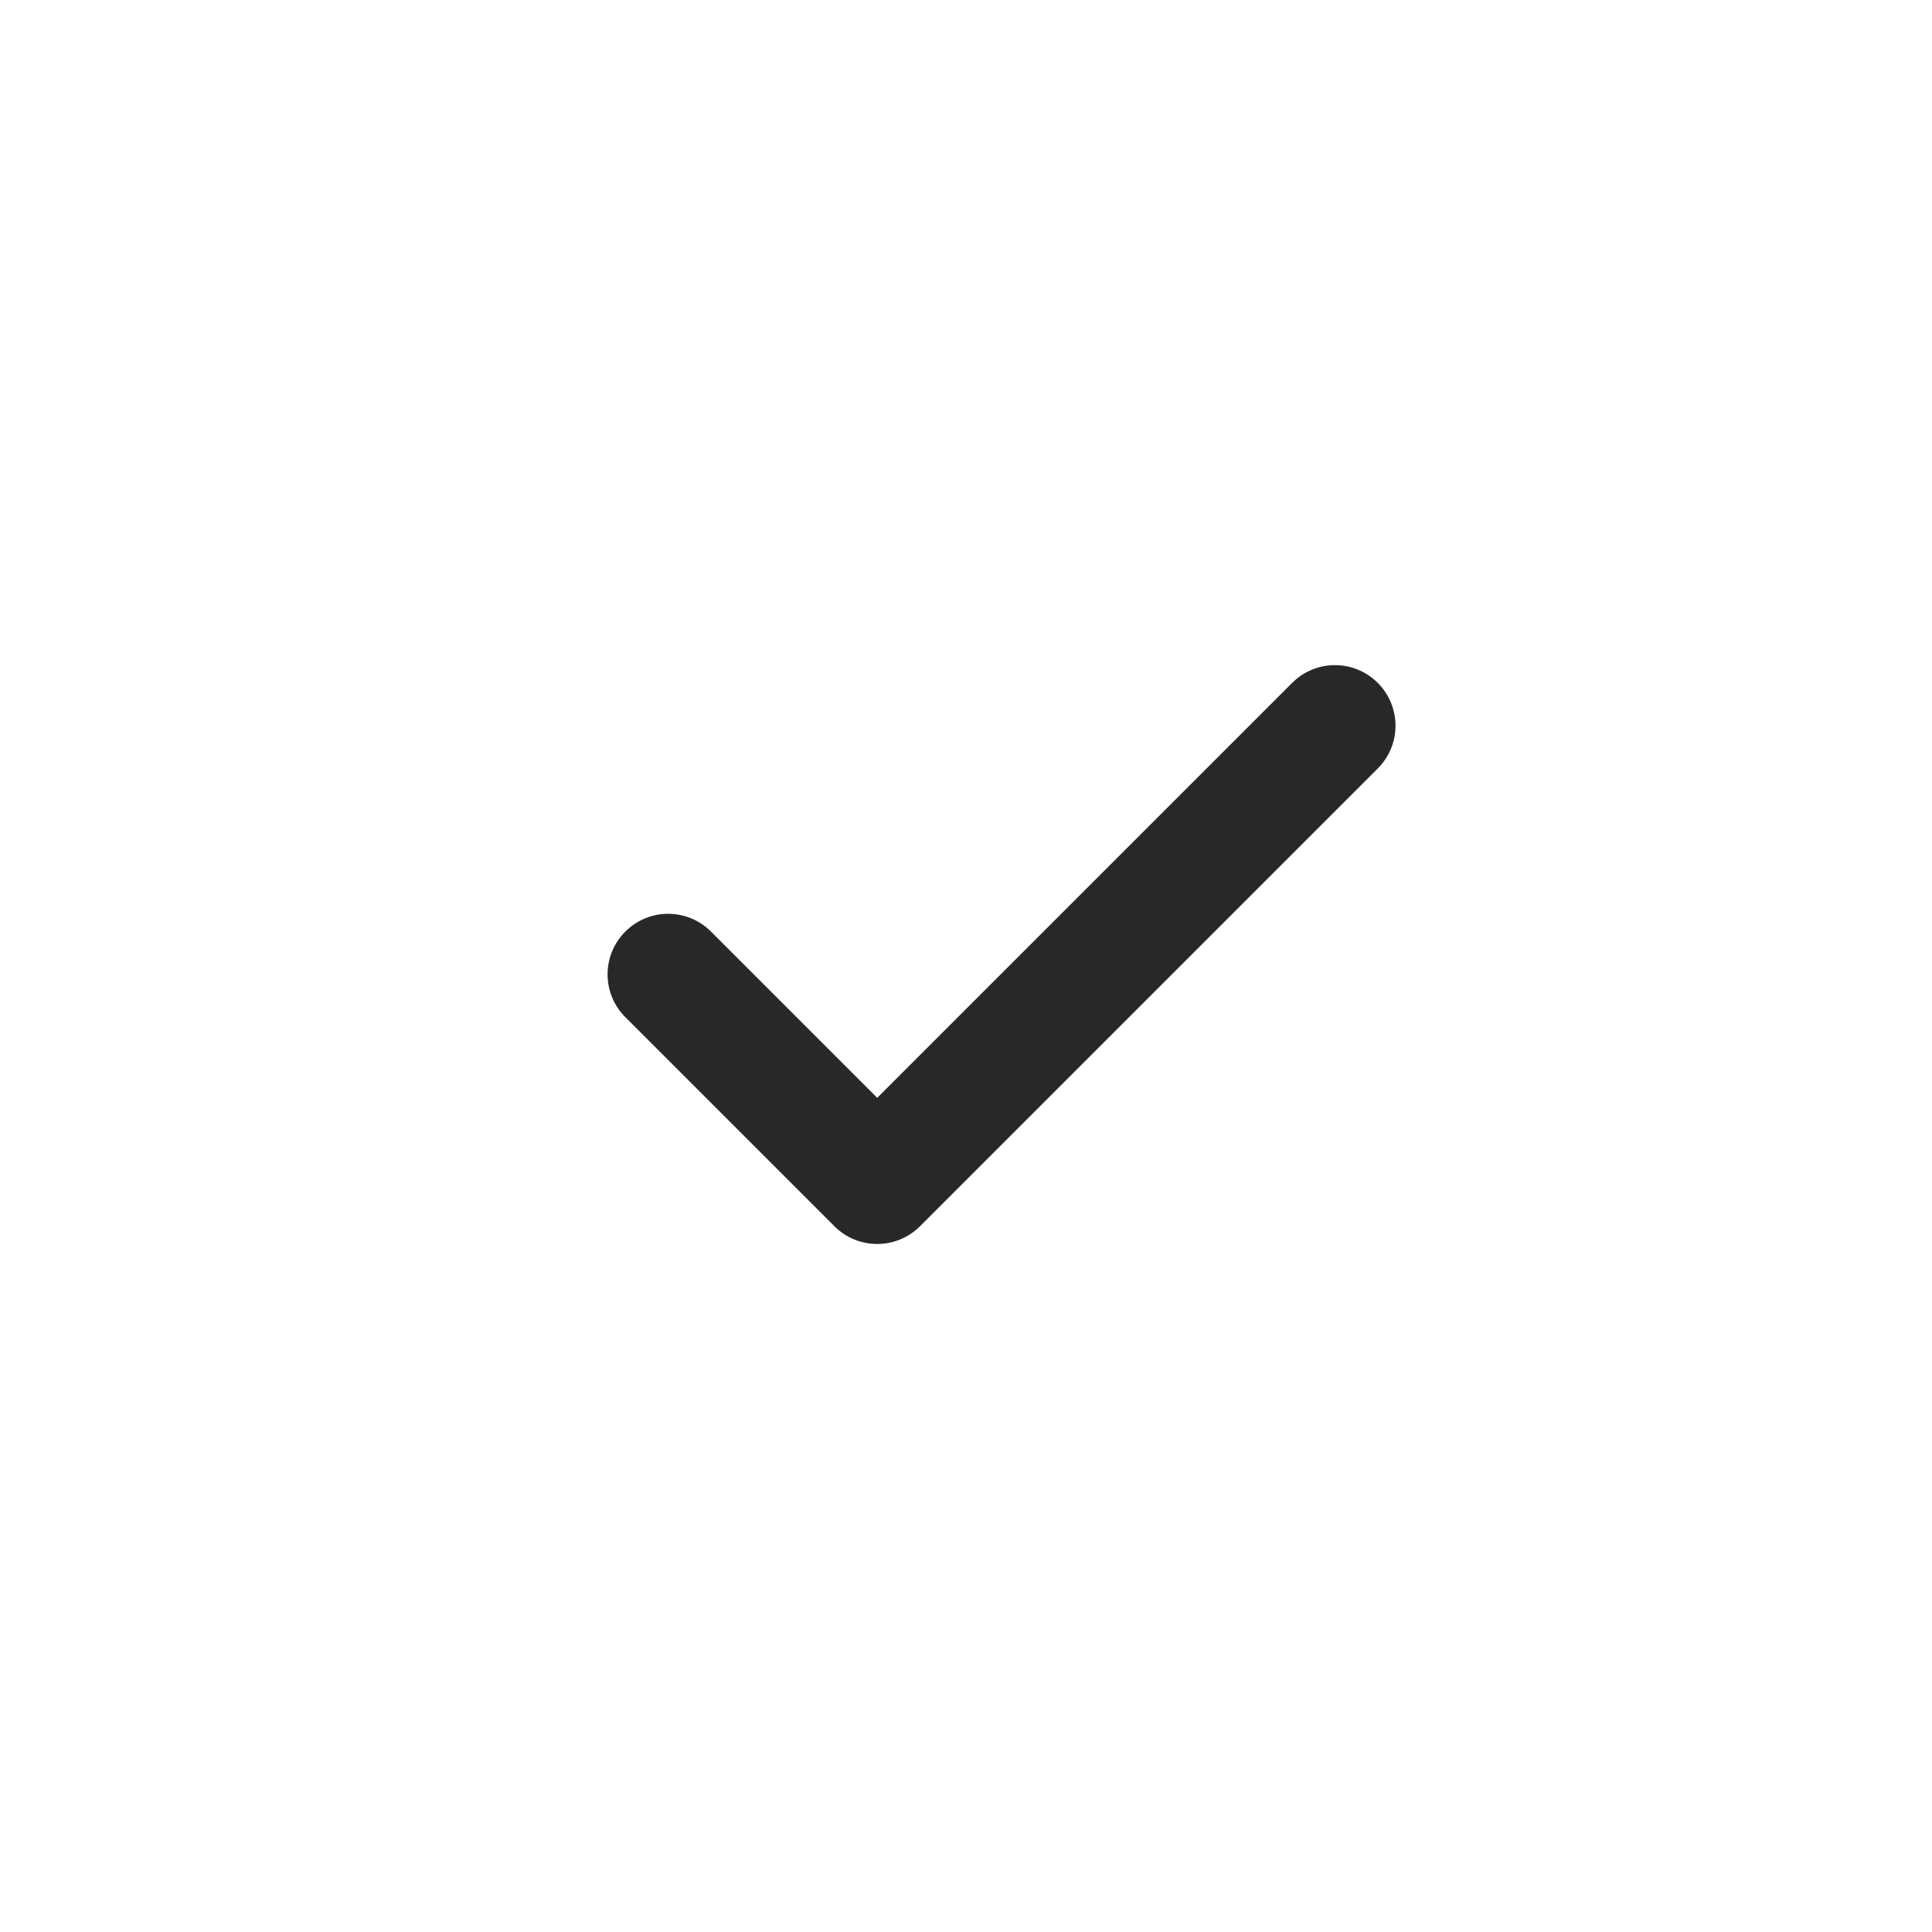
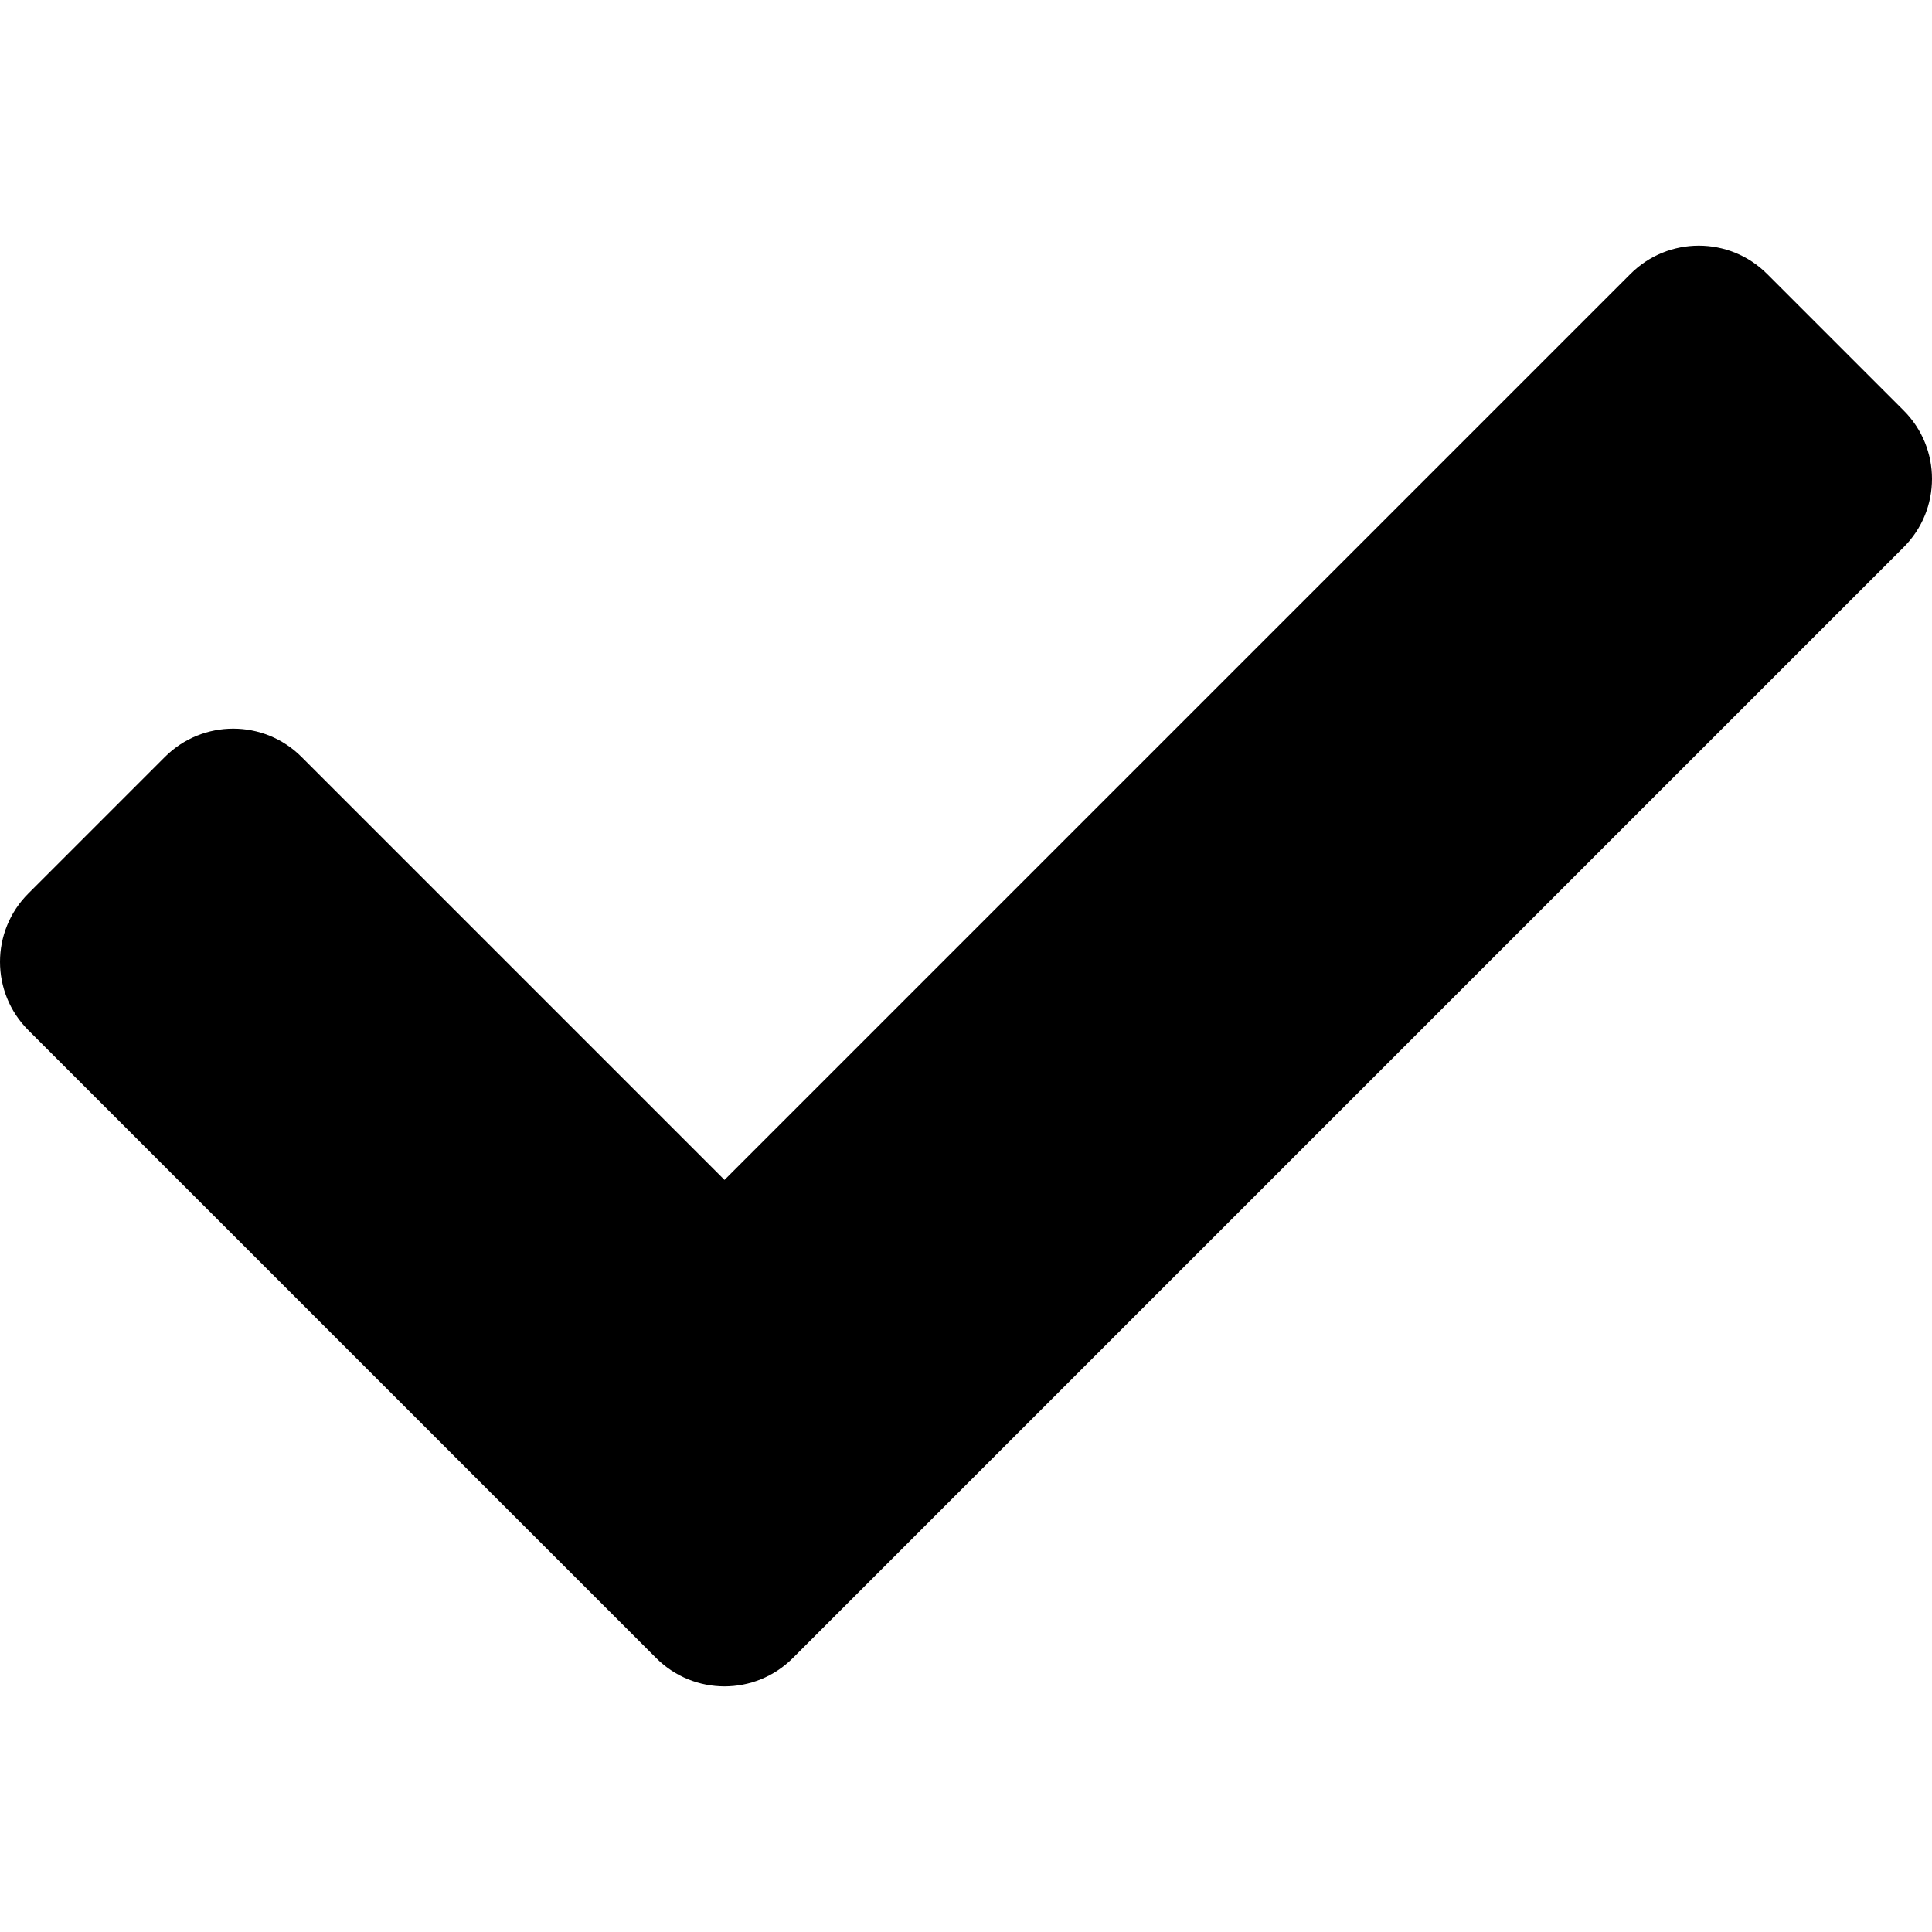
- <svg xmlns="http://www.w3.org/2000/svg" width="512px" height="512px" viewBox="0 0 512 512" version="1.1">
-   <g id="check-box-check" stroke="none" stroke-width="1" fill="none" fill-rule="evenodd">
-     <path d="M365.117,203.662 L243.813,324.966 C240.797,327.983 236.721,329.667 232.469,329.667 C228.217,329.667 224.125,327.983 221.125,324.966 L165.72,269.561 C159.446,263.287 159.446,253.147 165.72,246.873 C171.994,240.599 182.135,240.599 188.408,246.873 L232.469,290.934 L342.429,180.974 C348.702,174.7 358.843,174.7 365.117,180.974 C371.391,187.248 371.391,197.389 365.117,203.662 Z" id="Shape" fill="#282828" />
-   </g>
+ <svg xmlns="http://www.w3.org/2000/svg" aria-hidden="true" class="svg-inline--fa fa-check fa-w-16" data-icon="check" data-prefix="fas" focusable="false" role="img" viewBox="0 0 512 512">
+   <path fill="currentColor" d="M173.898 439.404l-166.4-166.4c-9.997-9.997-9.997-26.206 0-36.204l36.203-36.204c9.997-9.998 26.207-9.998 36.204 0L192 312.69 432.095 72.596c9.997-9.997 26.207-9.997 36.204 0l36.203 36.204c9.997 9.997 9.997 26.206 0 36.204l-294.4 294.401c-9.998 9.997-26.207 9.997-36.204-.001z" />
</svg>
